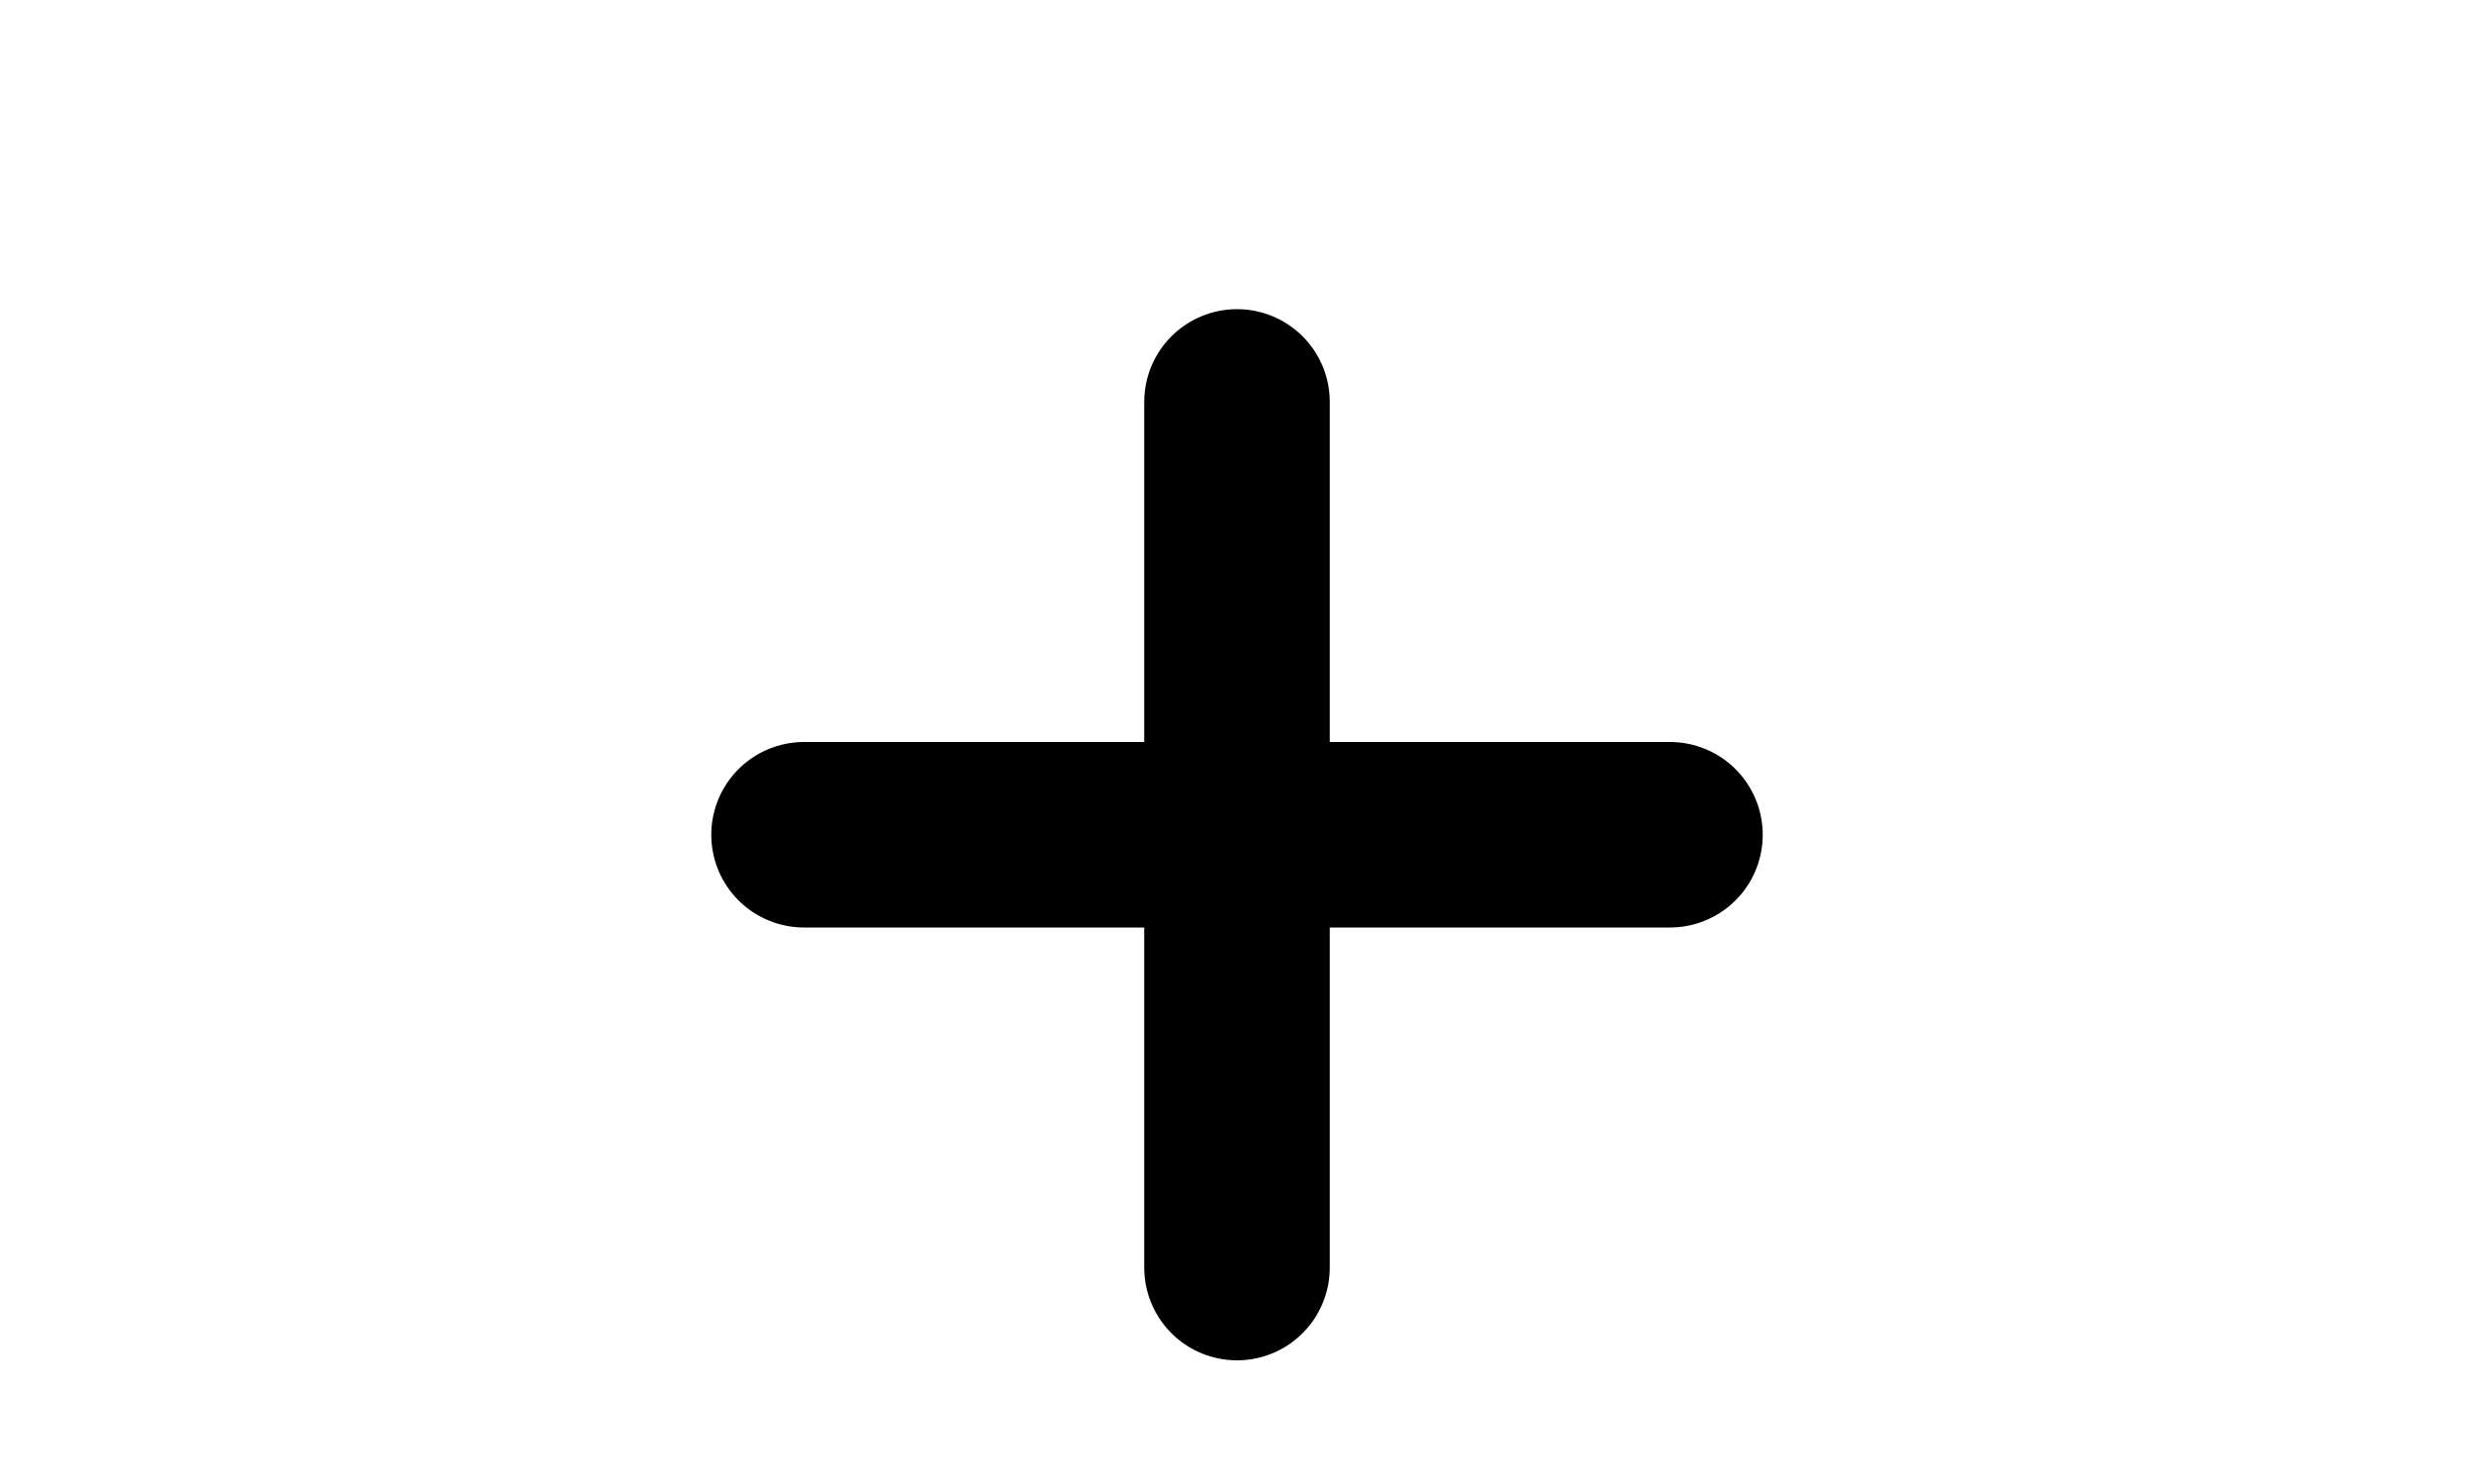
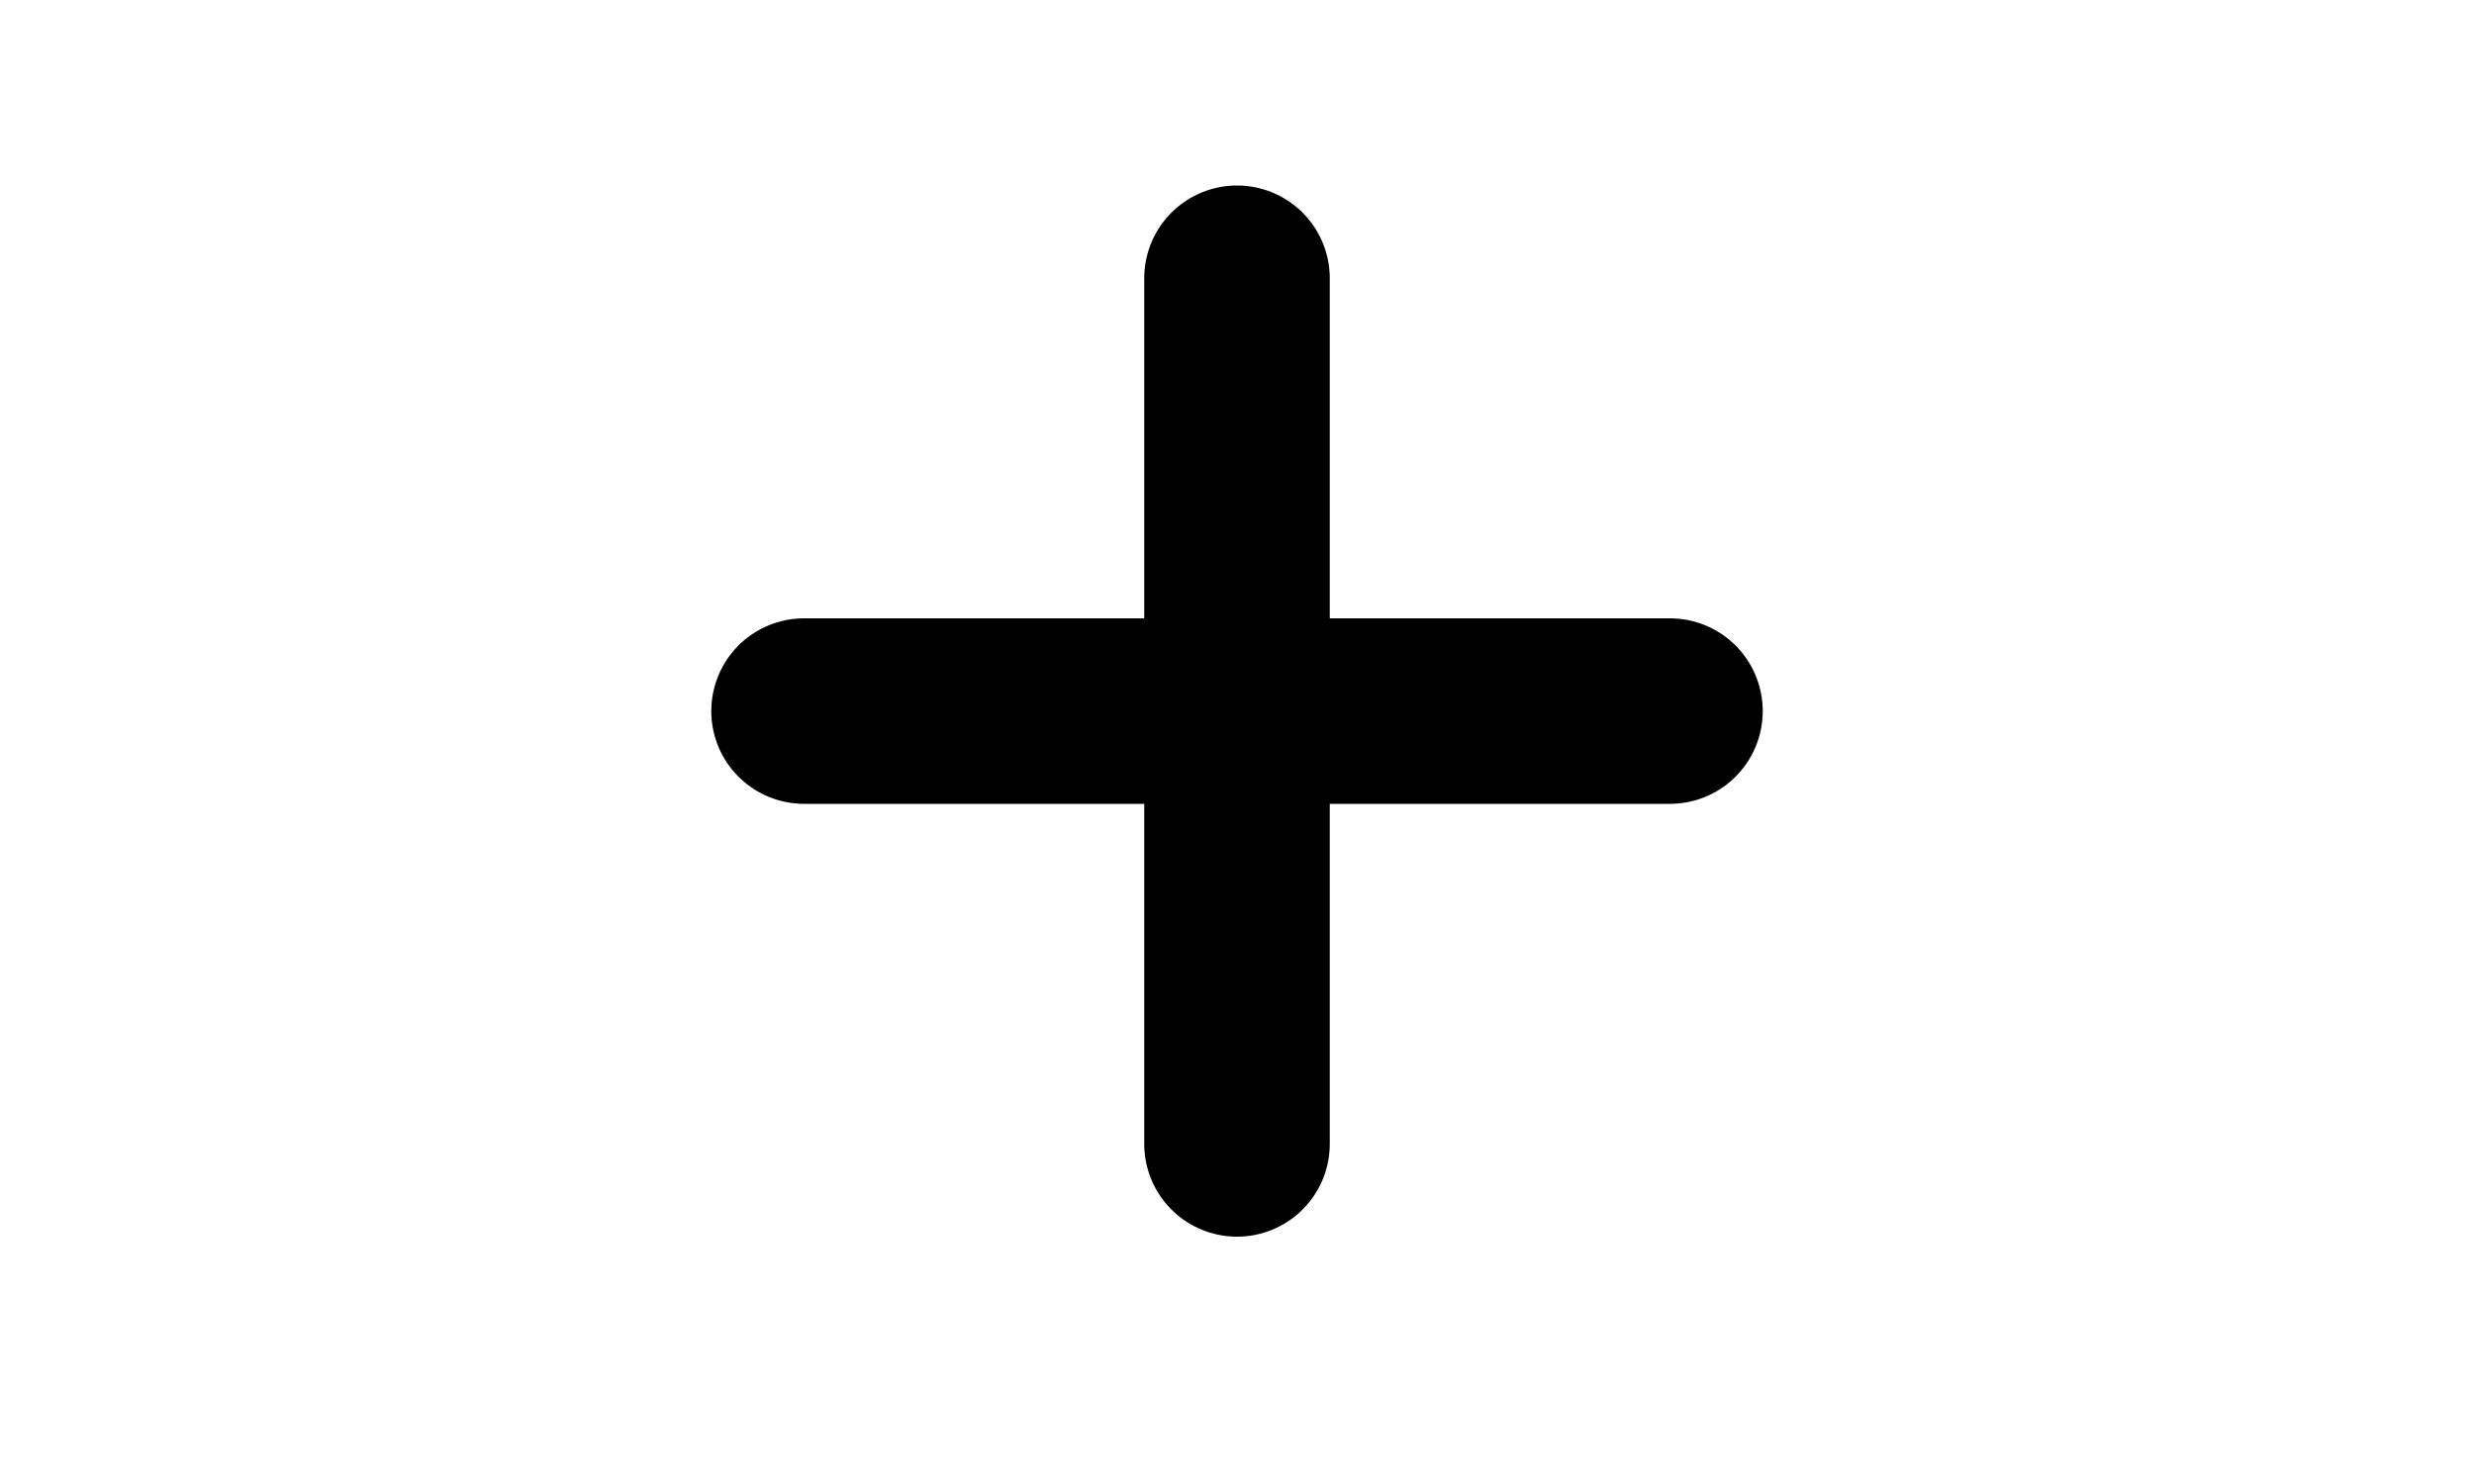
- <svg xmlns="http://www.w3.org/2000/svg" viewBox="-8 -1.5 40 24" fill="none" stroke="currentColor" stroke-width="3" stroke-linecap="round" stroke-linejoin="round" class="feather feather-plus">
+ <svg xmlns="http://www.w3.org/2000/svg" viewBox="-8 0.5 40 24" fill="none" stroke="currentColor" stroke-width="3" stroke-linecap="round" stroke-linejoin="round" class="feather feather-plus">
  <line x1="12" y1="5" x2="12" y2="19" />
  <line x1="5" y1="12" x2="19" y2="12" />
</svg>
